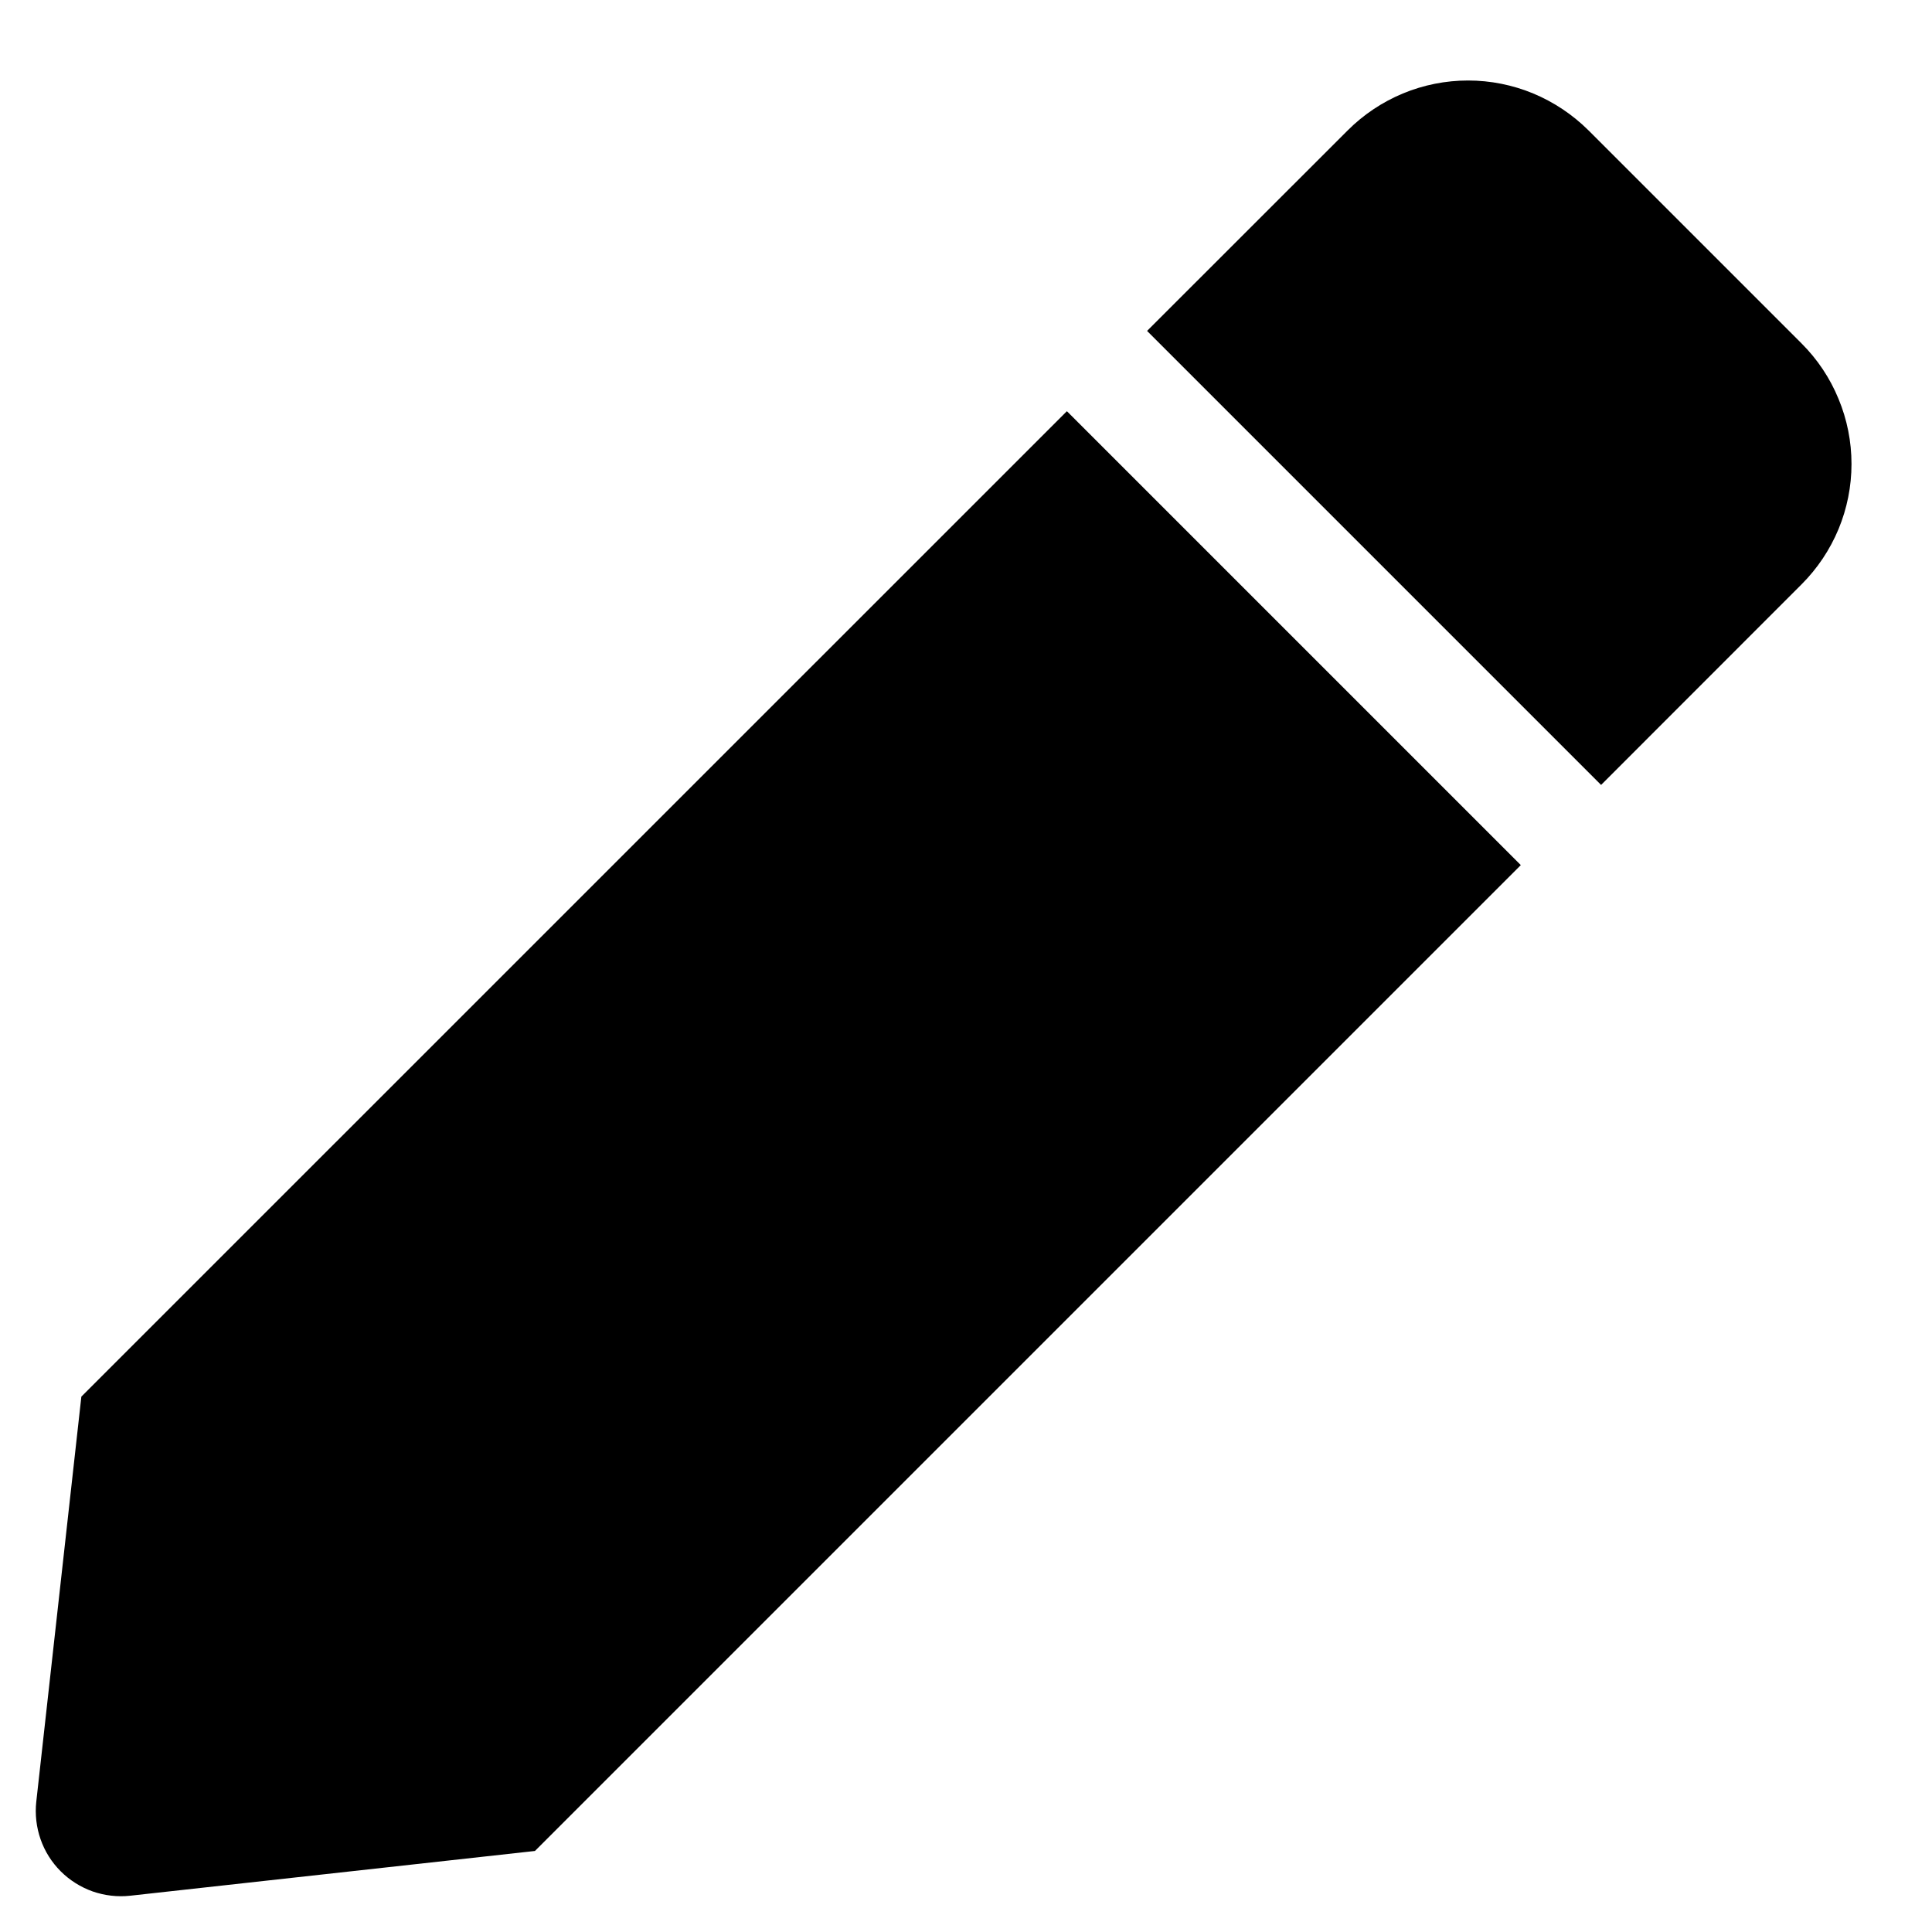
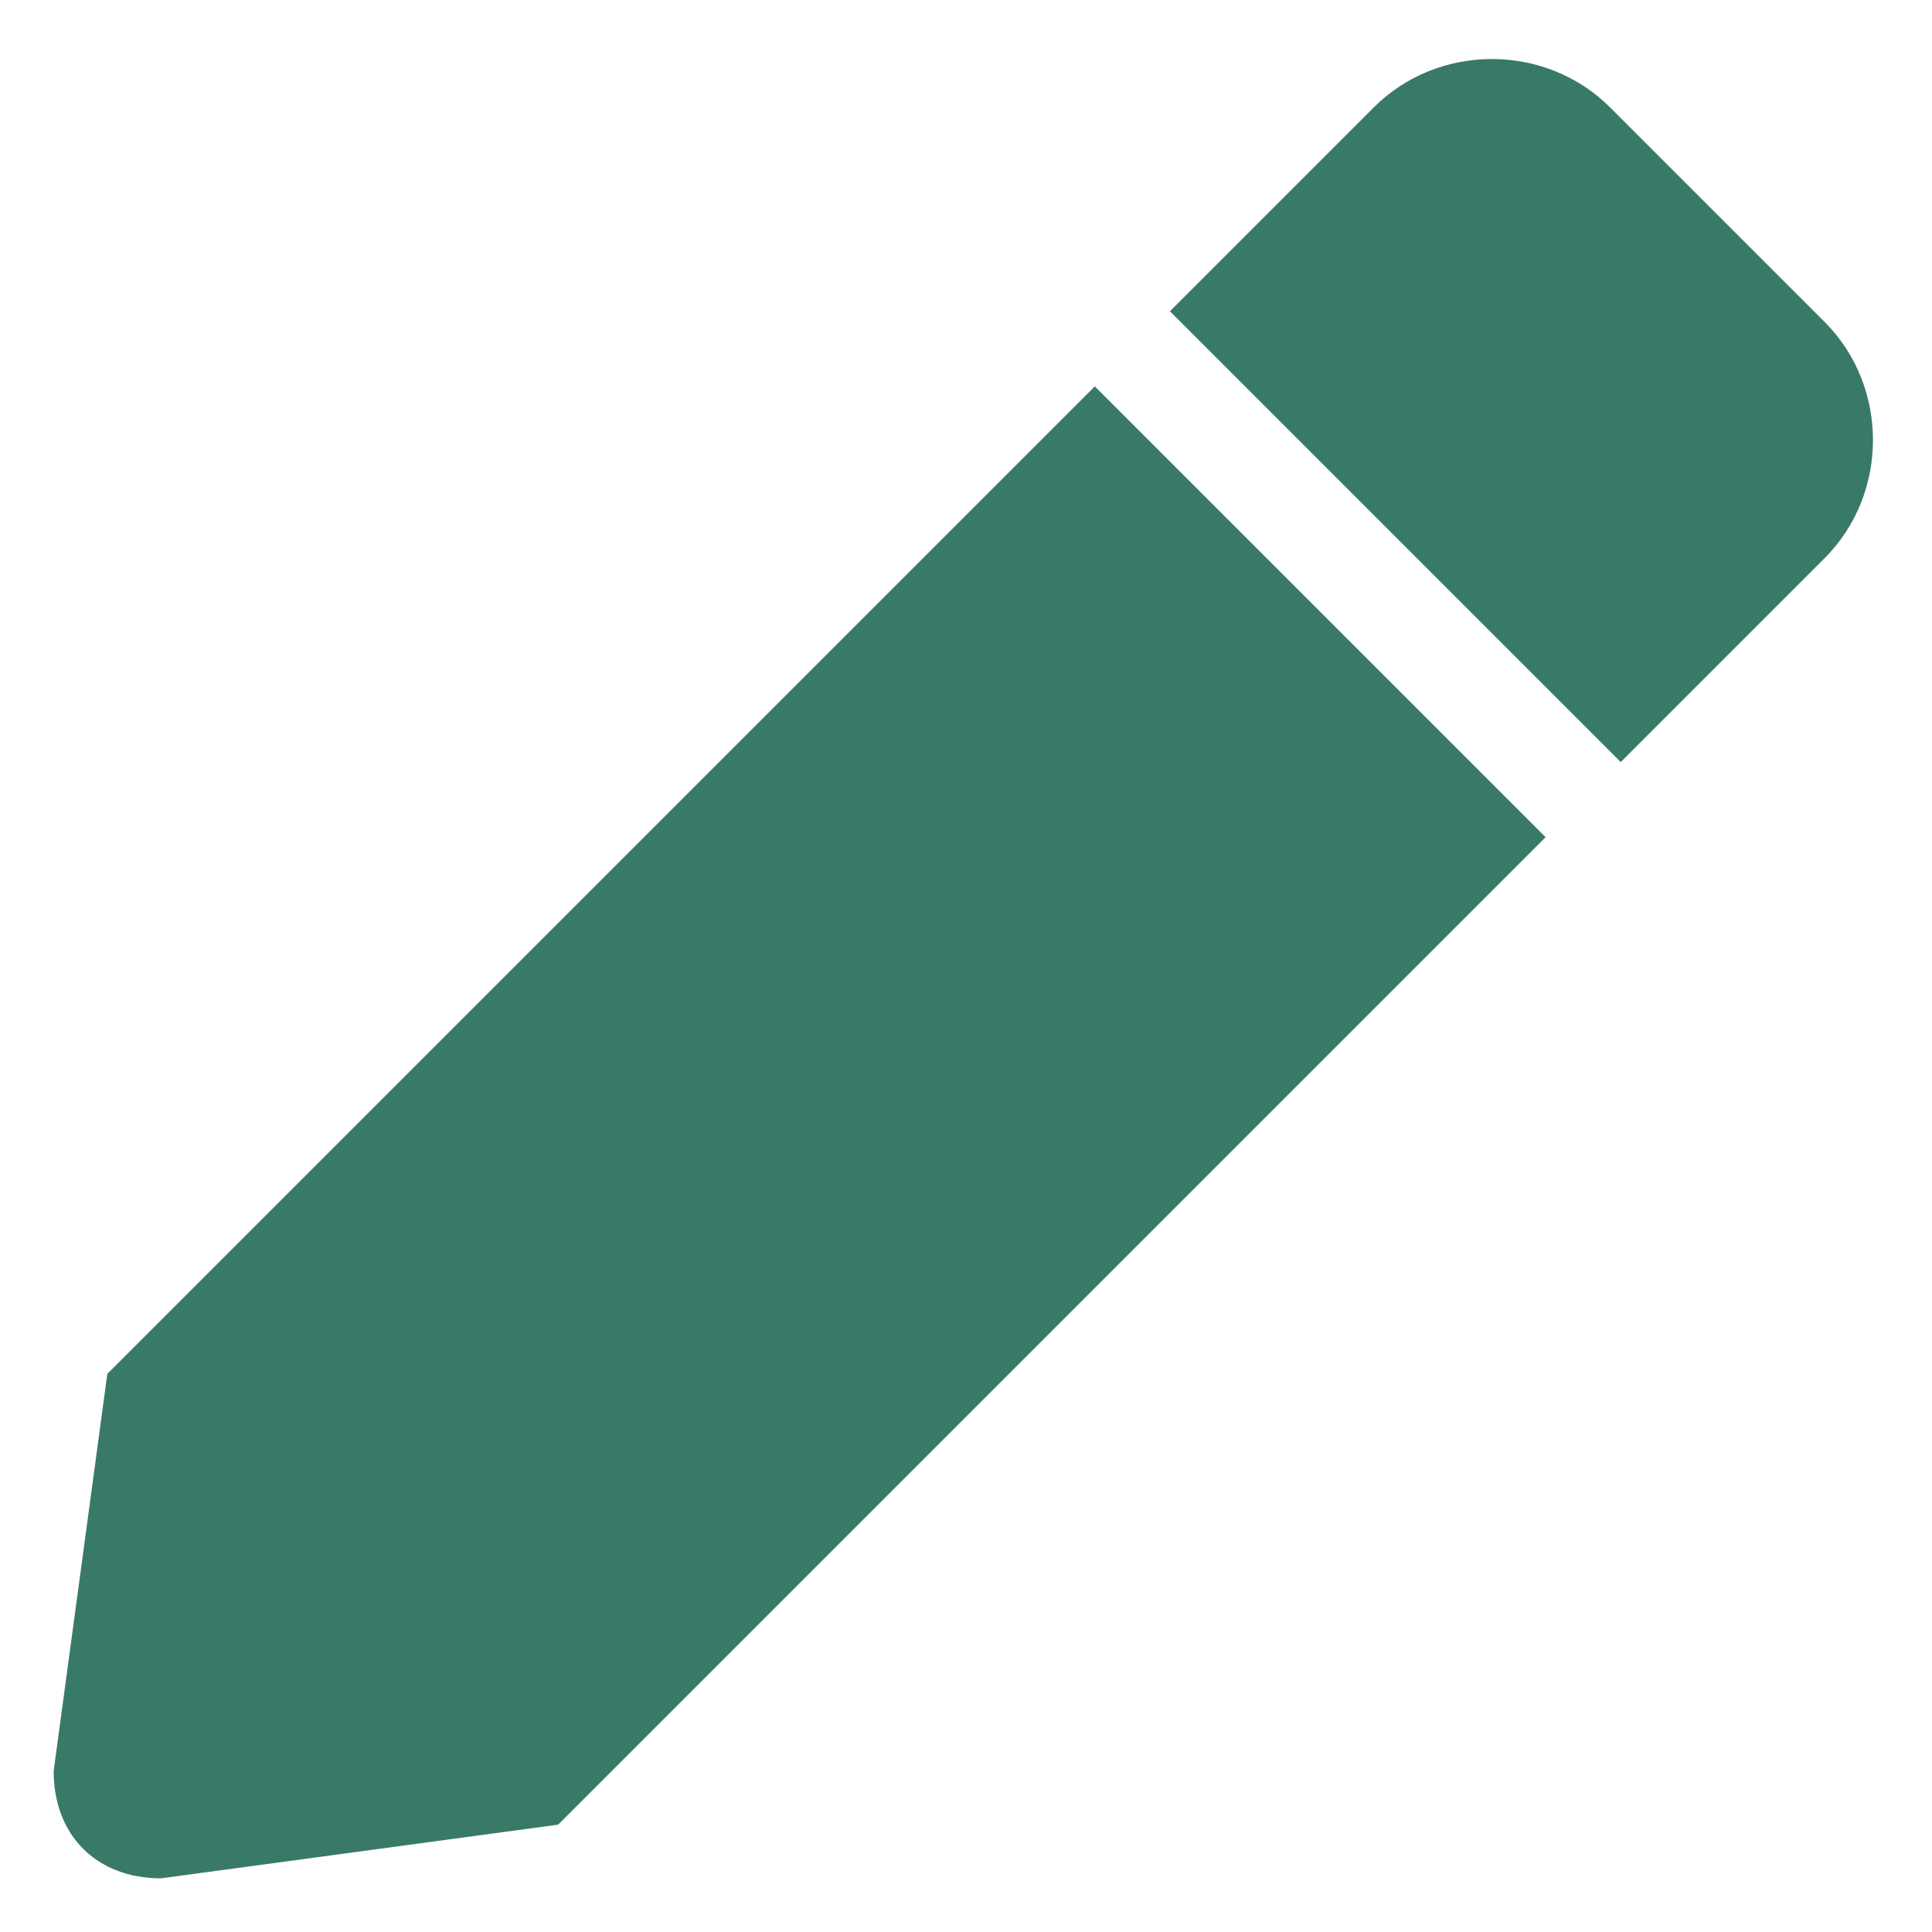
- <svg xmlns="http://www.w3.org/2000/svg" width="18" height="18" viewBox="0 0 18 18" fill="none">
-   <path d="M9.94 3.831L14.169 8.06L4.984 17.245L1.213 17.662C1.095 17.675 0.976 17.661 0.863 17.622C0.751 17.582 0.649 17.518 0.565 17.434C0.481 17.35 0.417 17.248 0.378 17.136C0.339 17.024 0.325 16.904 0.338 16.786L0.758 13.012L9.94 3.831ZM16.786 3.201L14.8 1.215C14.652 1.068 14.477 0.951 14.285 0.871C14.092 0.791 13.886 0.75 13.678 0.75C13.469 0.75 13.263 0.791 13.07 0.871C12.878 0.951 12.703 1.068 12.556 1.215L10.687 3.083L14.917 7.313L16.785 5.444C16.932 5.297 17.049 5.122 17.129 4.93C17.209 4.737 17.25 4.531 17.25 4.323C17.25 4.114 17.209 3.908 17.129 3.716C17.05 3.523 16.933 3.348 16.786 3.201V3.201Z" fill="black" />
+ <svg xmlns="http://www.w3.org/2000/svg" width="18" height="18" viewBox="0 0 18 18" fill="#397968">
+   <path d="M0.5,16.5L1,12.8l9.2-9.2l4.2,4.2L5.2,17l-3.7,0.5C0.9,17.5,0.5,17.1,0.5,16.5z M12.8,1l-1.9,1.9l4.2,4.2L17,5.2 c0.6-0.6,0.6-1.6,0-2.2l-2-2C14.4,0.4,13.4,0.4,12.8,1z" />
</svg>
